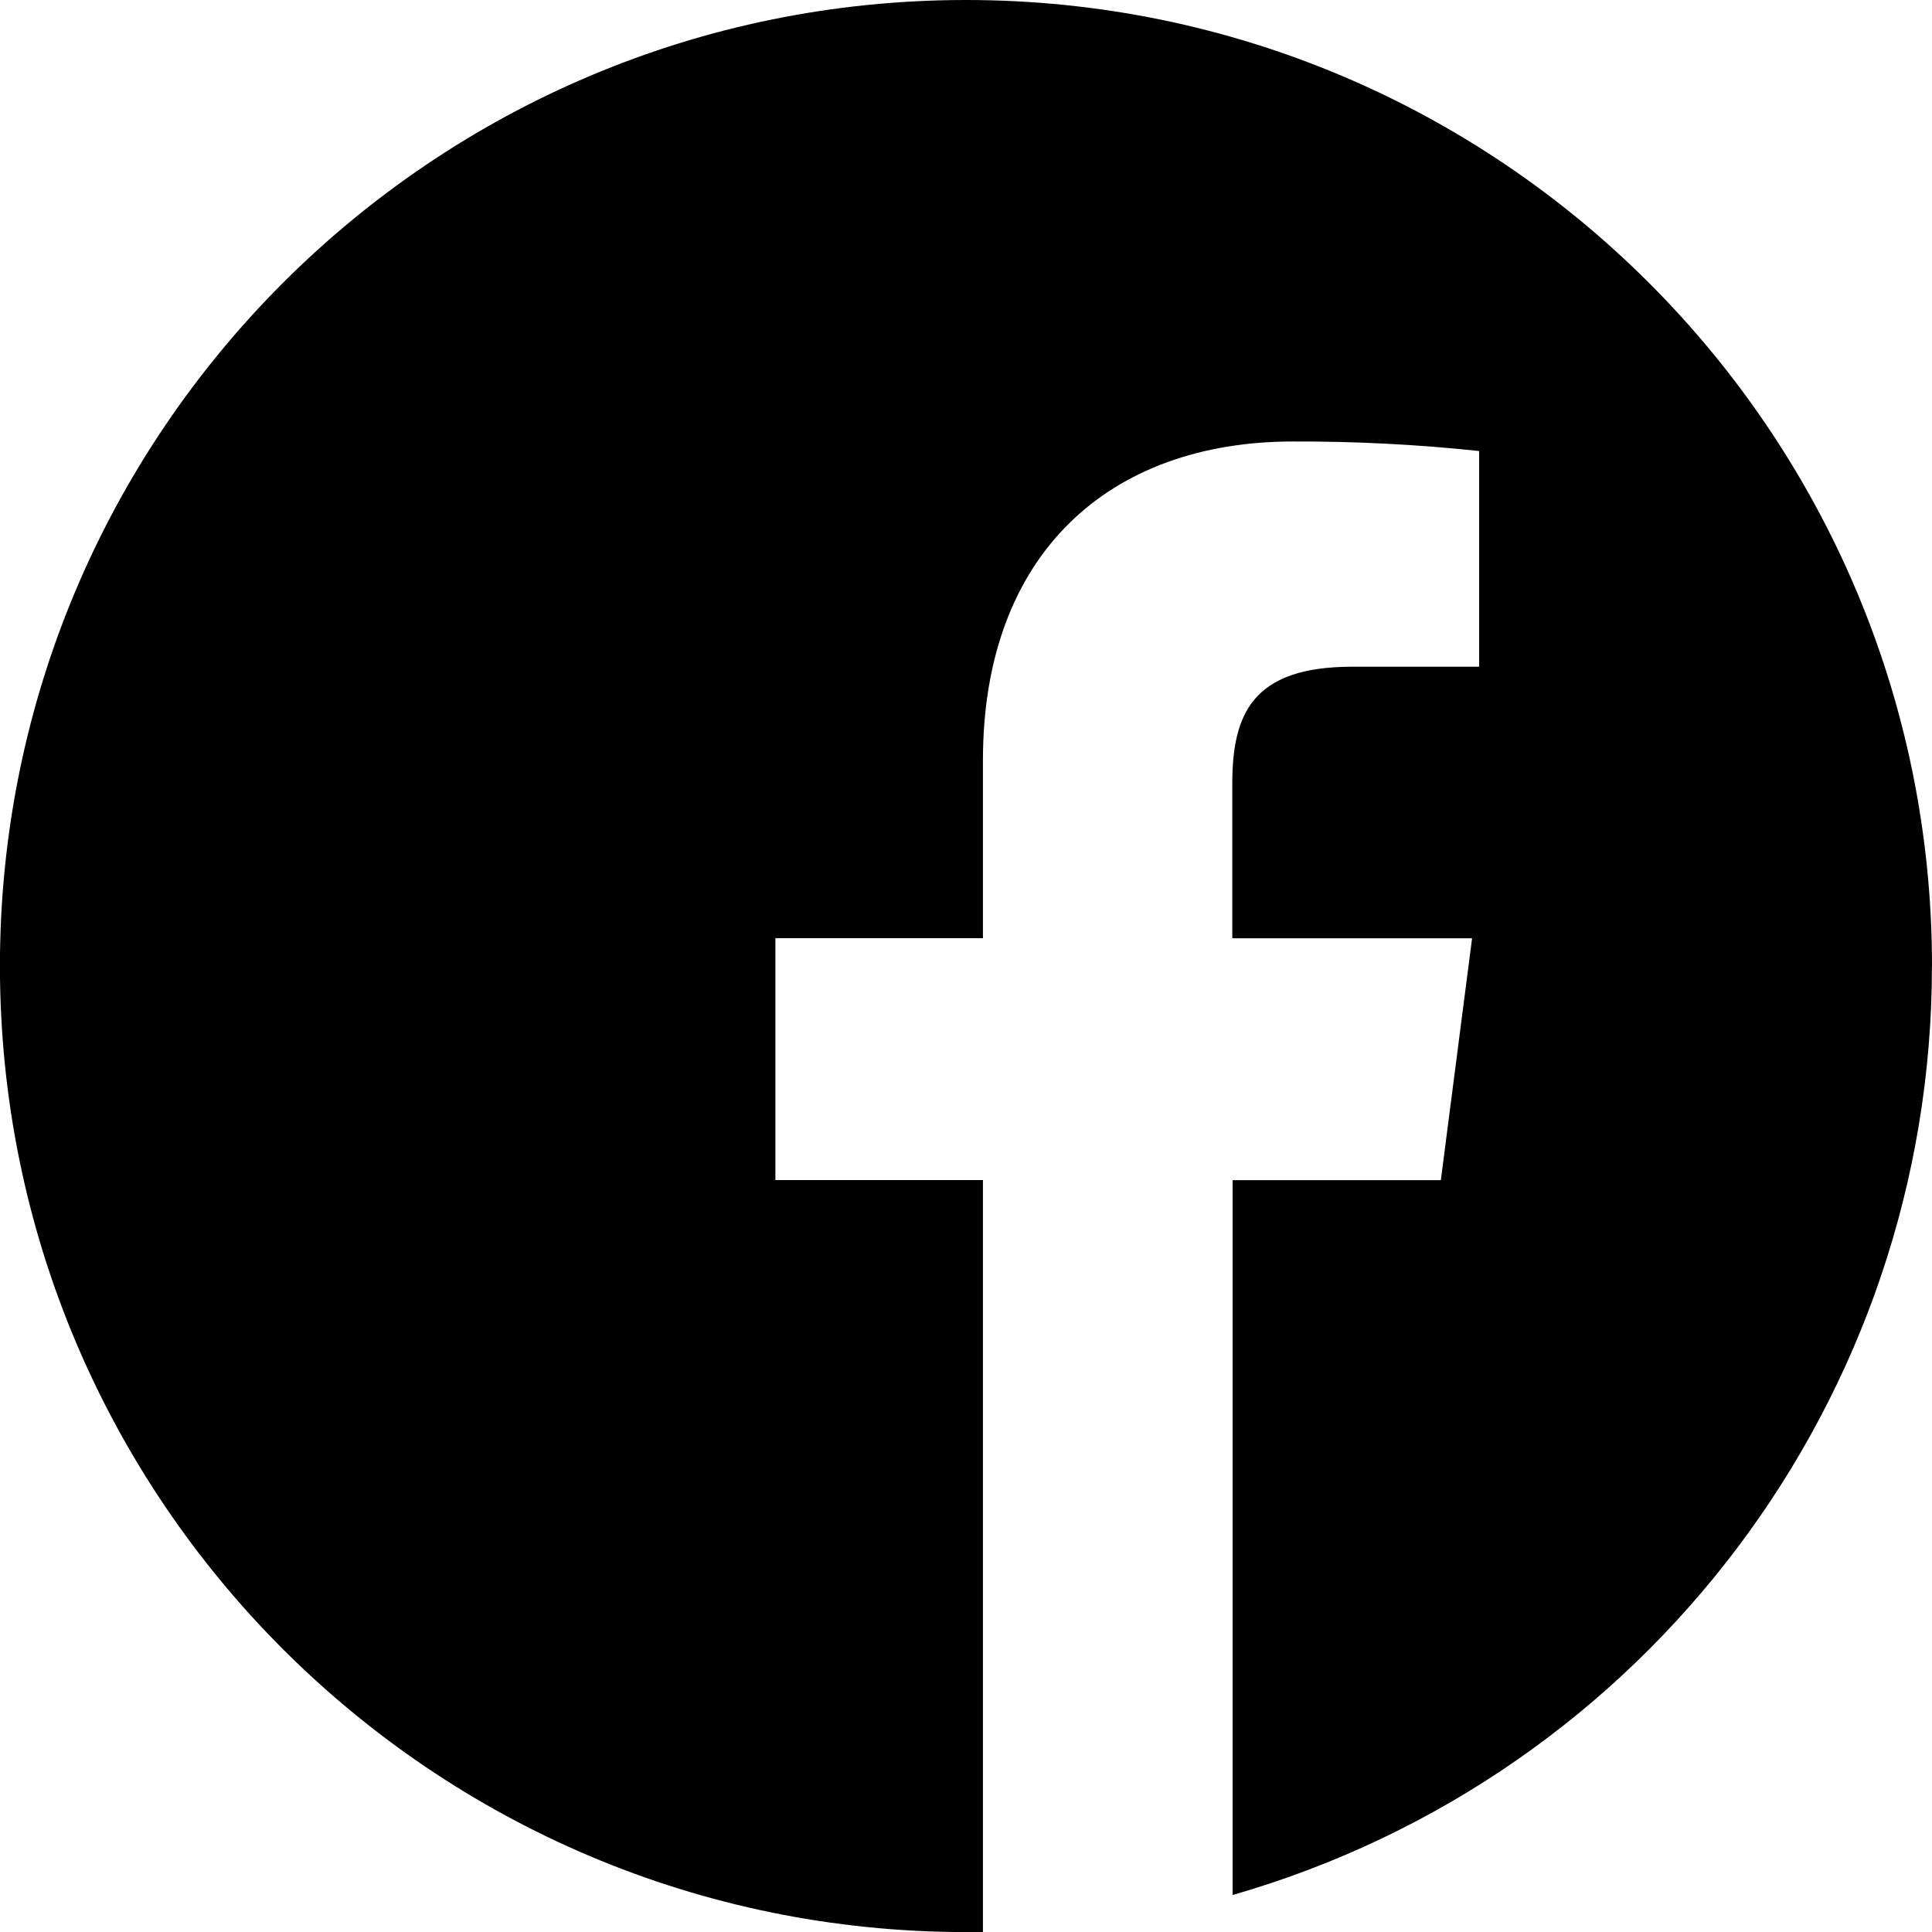
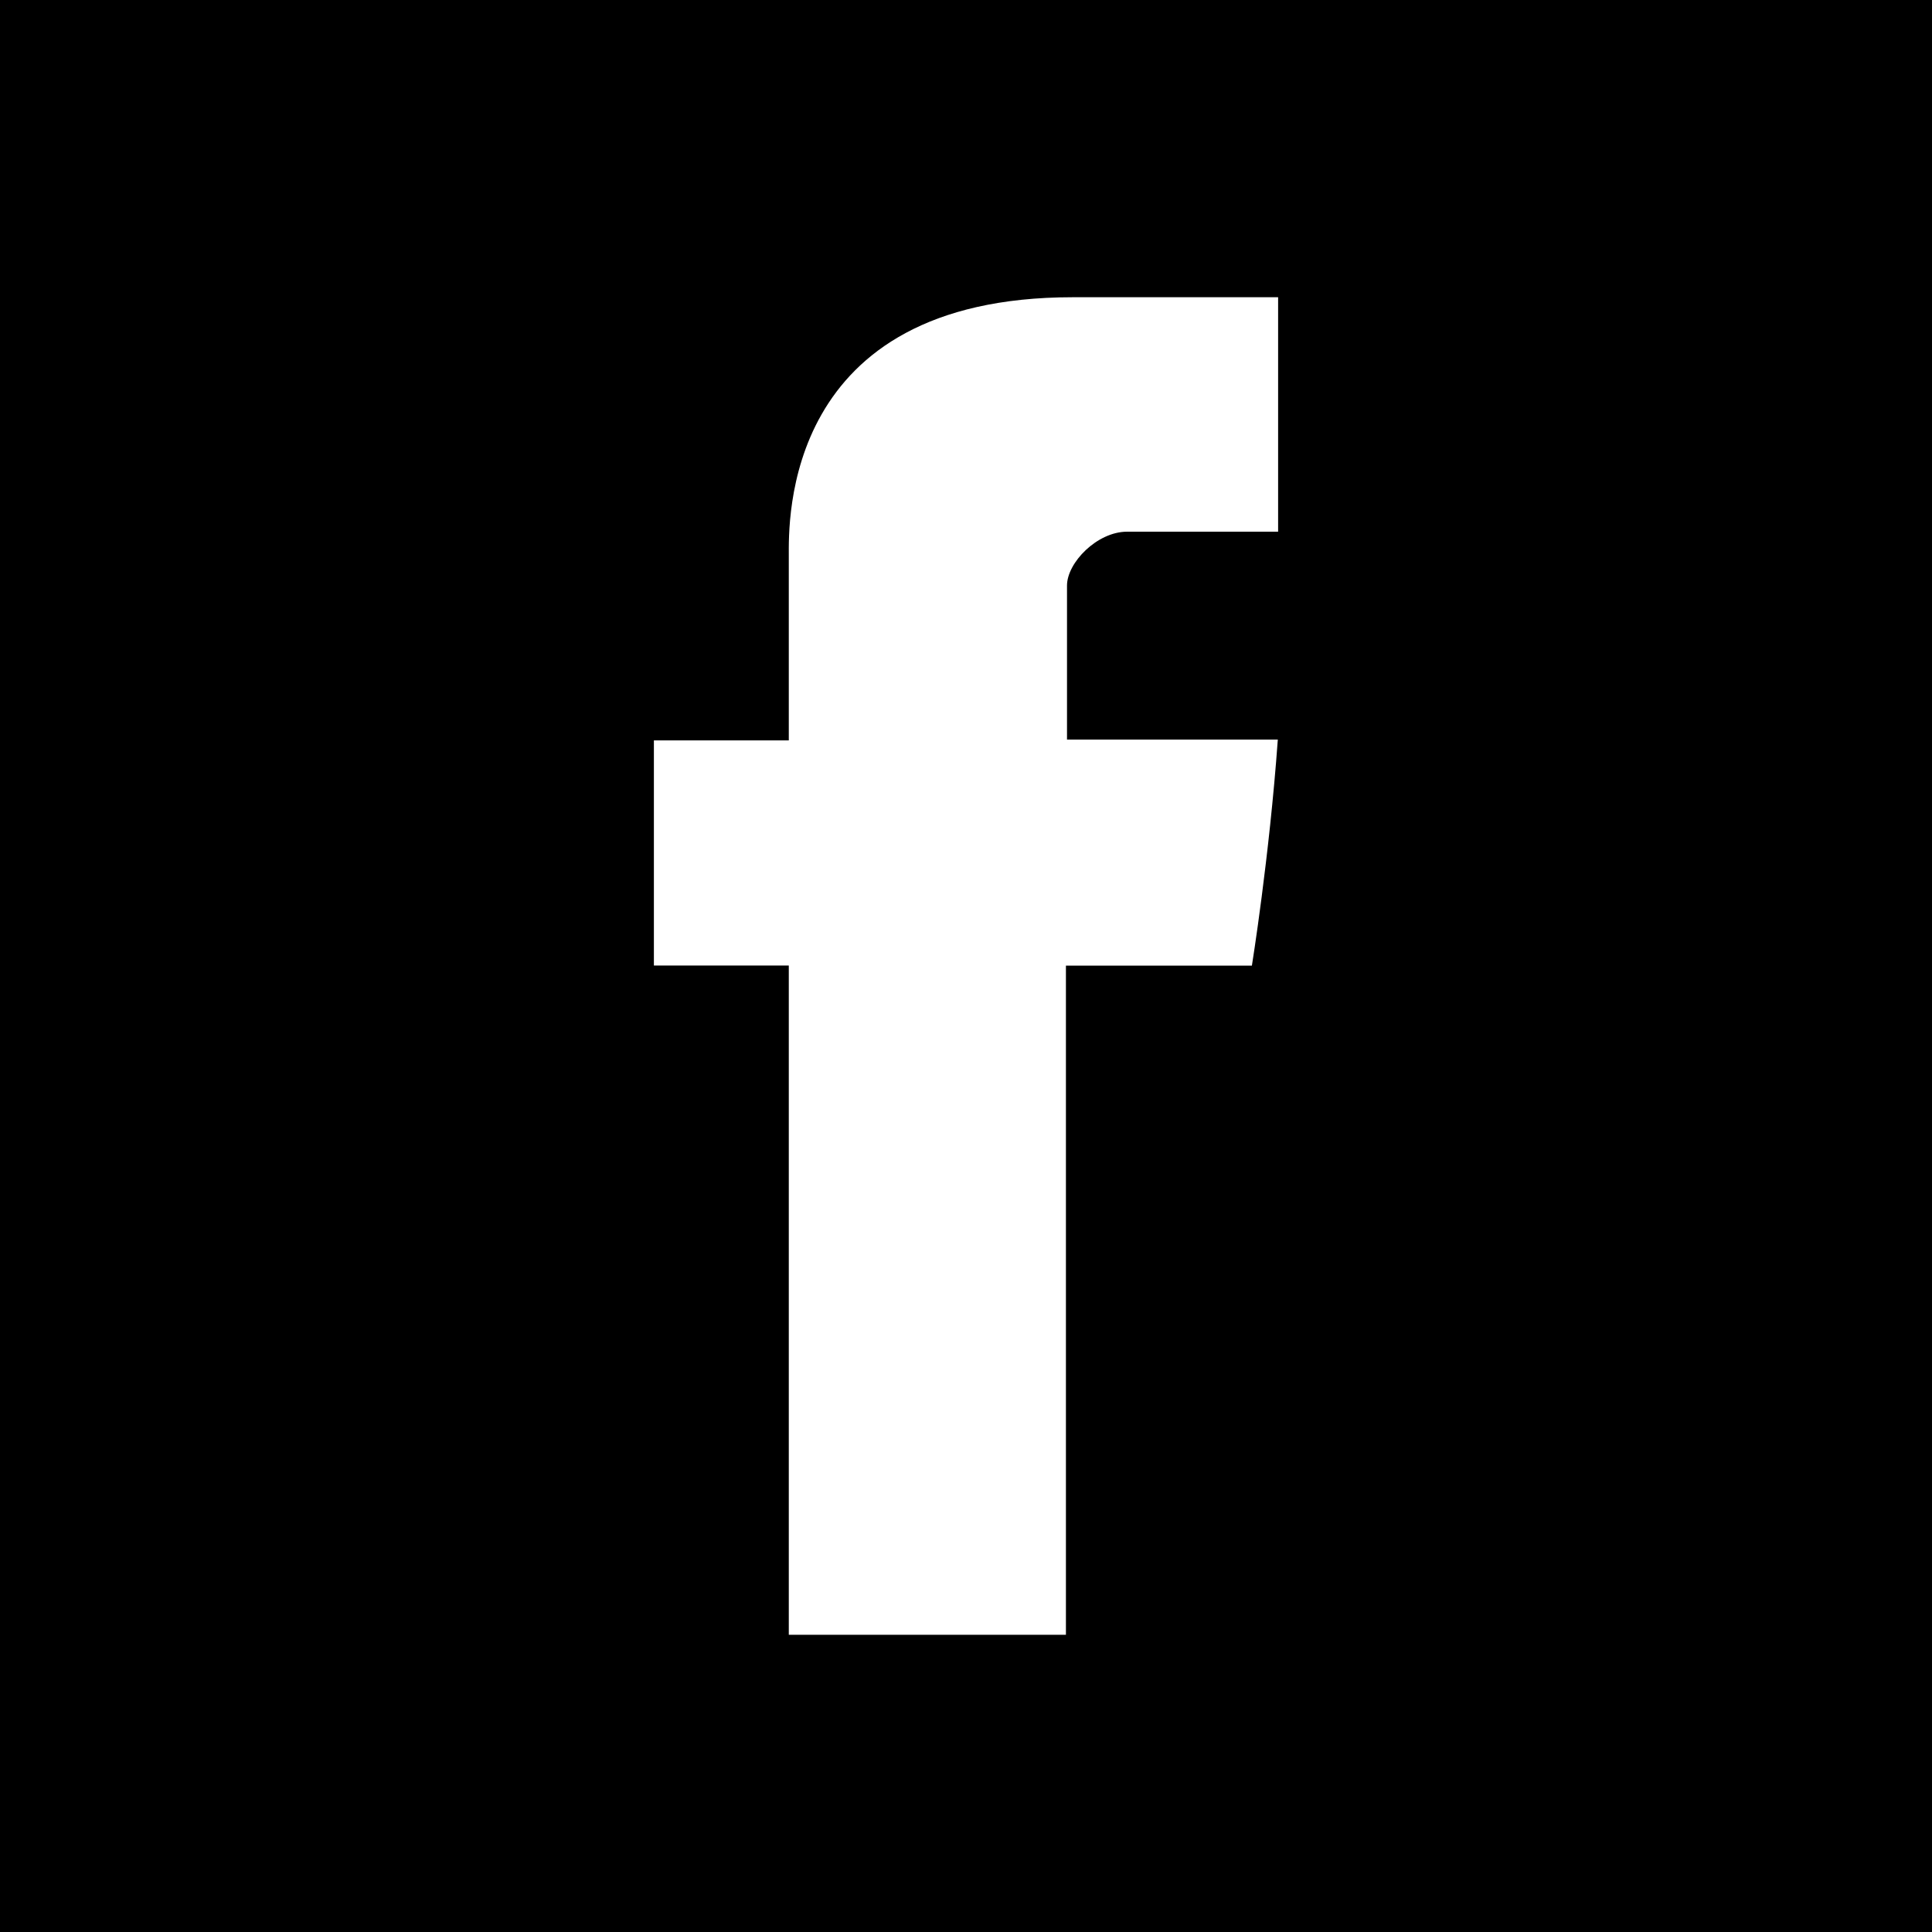
- <svg xmlns="http://www.w3.org/2000/svg" width="30.615" height="30.615" viewBox="0 0 30.615 30.615">
-   <path id="Facebook-icon-SVG-09833" d="M897.865,576.308a15.308,15.308,0,1,0-15.308,15.308c.09,0,.179,0,.269,0V579.7h-3.289v-3.833h3.289v-2.82c0-3.271,2-5.051,4.914-5.051a26.966,26.966,0,0,1,2.949.151v3.418h-2.012c-1.588,0-1.9.755-1.9,1.862v2.441h3.8l-.495,3.833h-3.3v11.328a15.316,15.316,0,0,0,11.082-14.716Zm0,0" transform="translate(-867.25 -561)" />
+ <svg xmlns="http://www.w3.org/2000/svg" fill="#000000" height="800px" width="800px" version="1.1" id="Layer_1" viewBox="0 0 455 455" xml:space="preserve">
+   <path style="fill-rule:evenodd;clip-rule:evenodd;" d="M0,0v455h455V0H0z M301.004,125.217H265.44  c-7.044,0-14.153,7.28-14.153,12.696v36.264h49.647c-1.999,27.807-6.103,53.235-6.103,53.235h-43.798V385h-65.266V227.395h-31.771  v-53.029h31.771v-43.356c0-7.928-1.606-61.009,66.872-61.009h48.366V125.217z" />
</svg>
